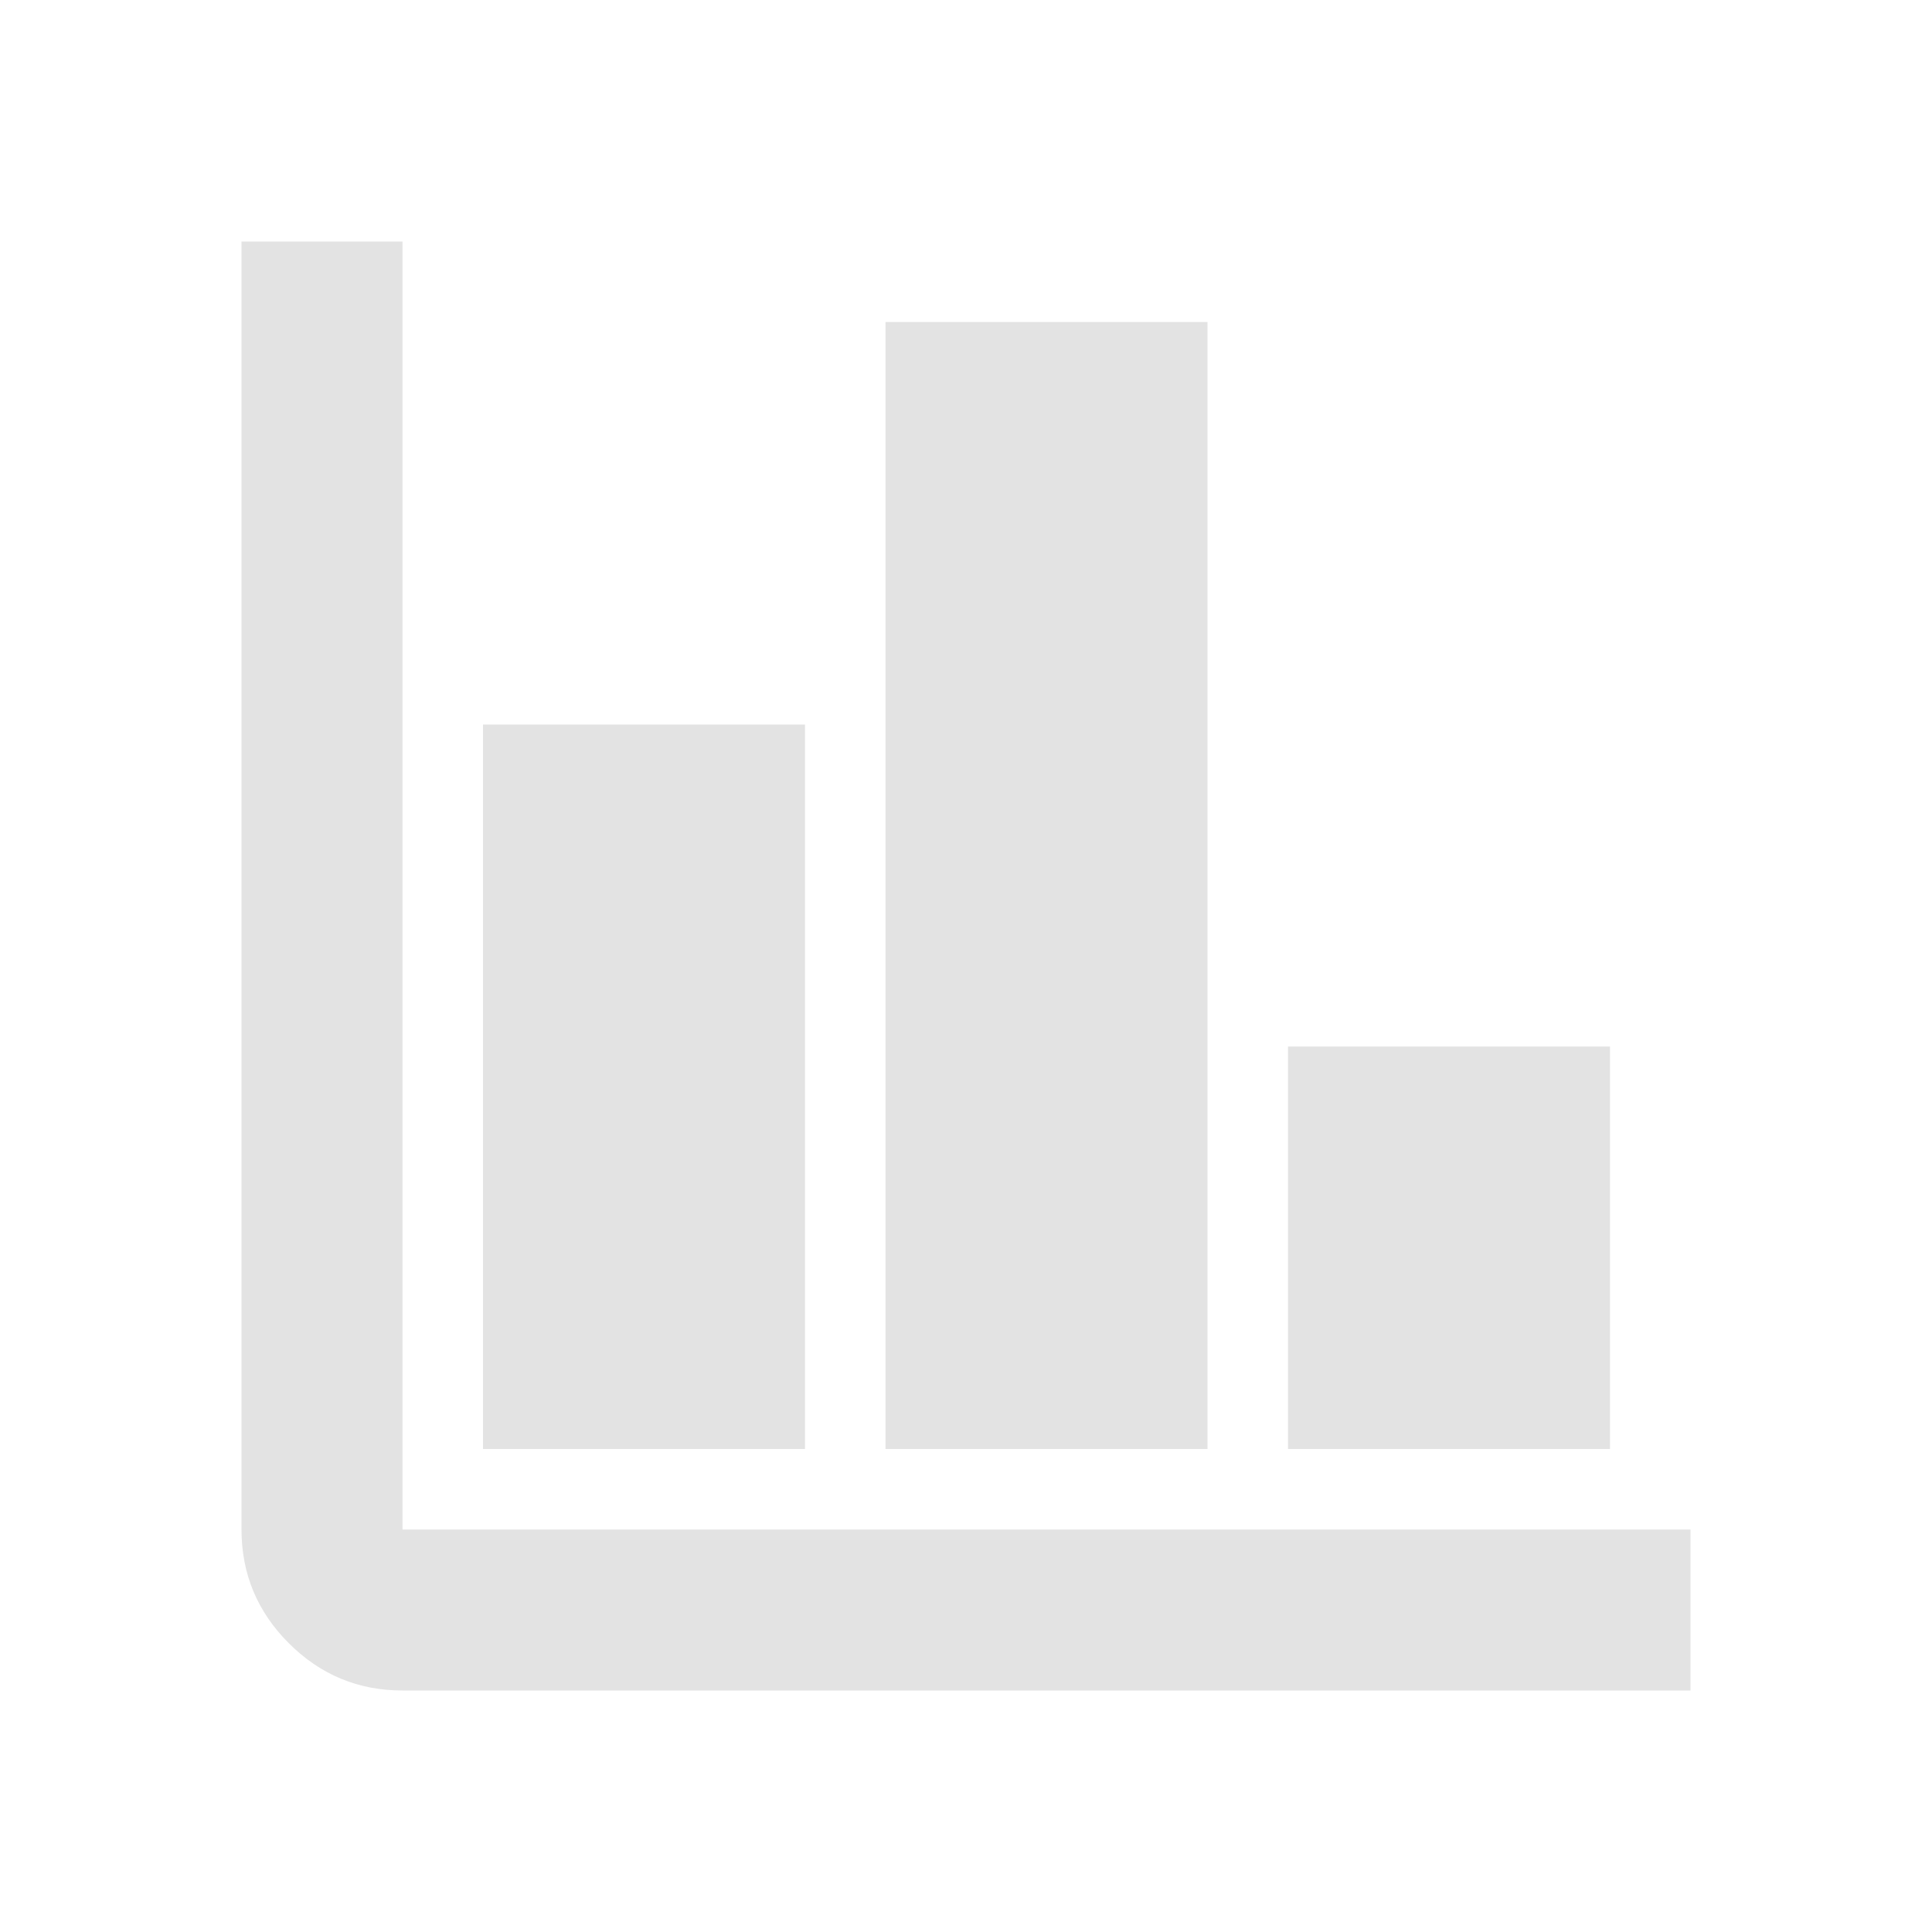
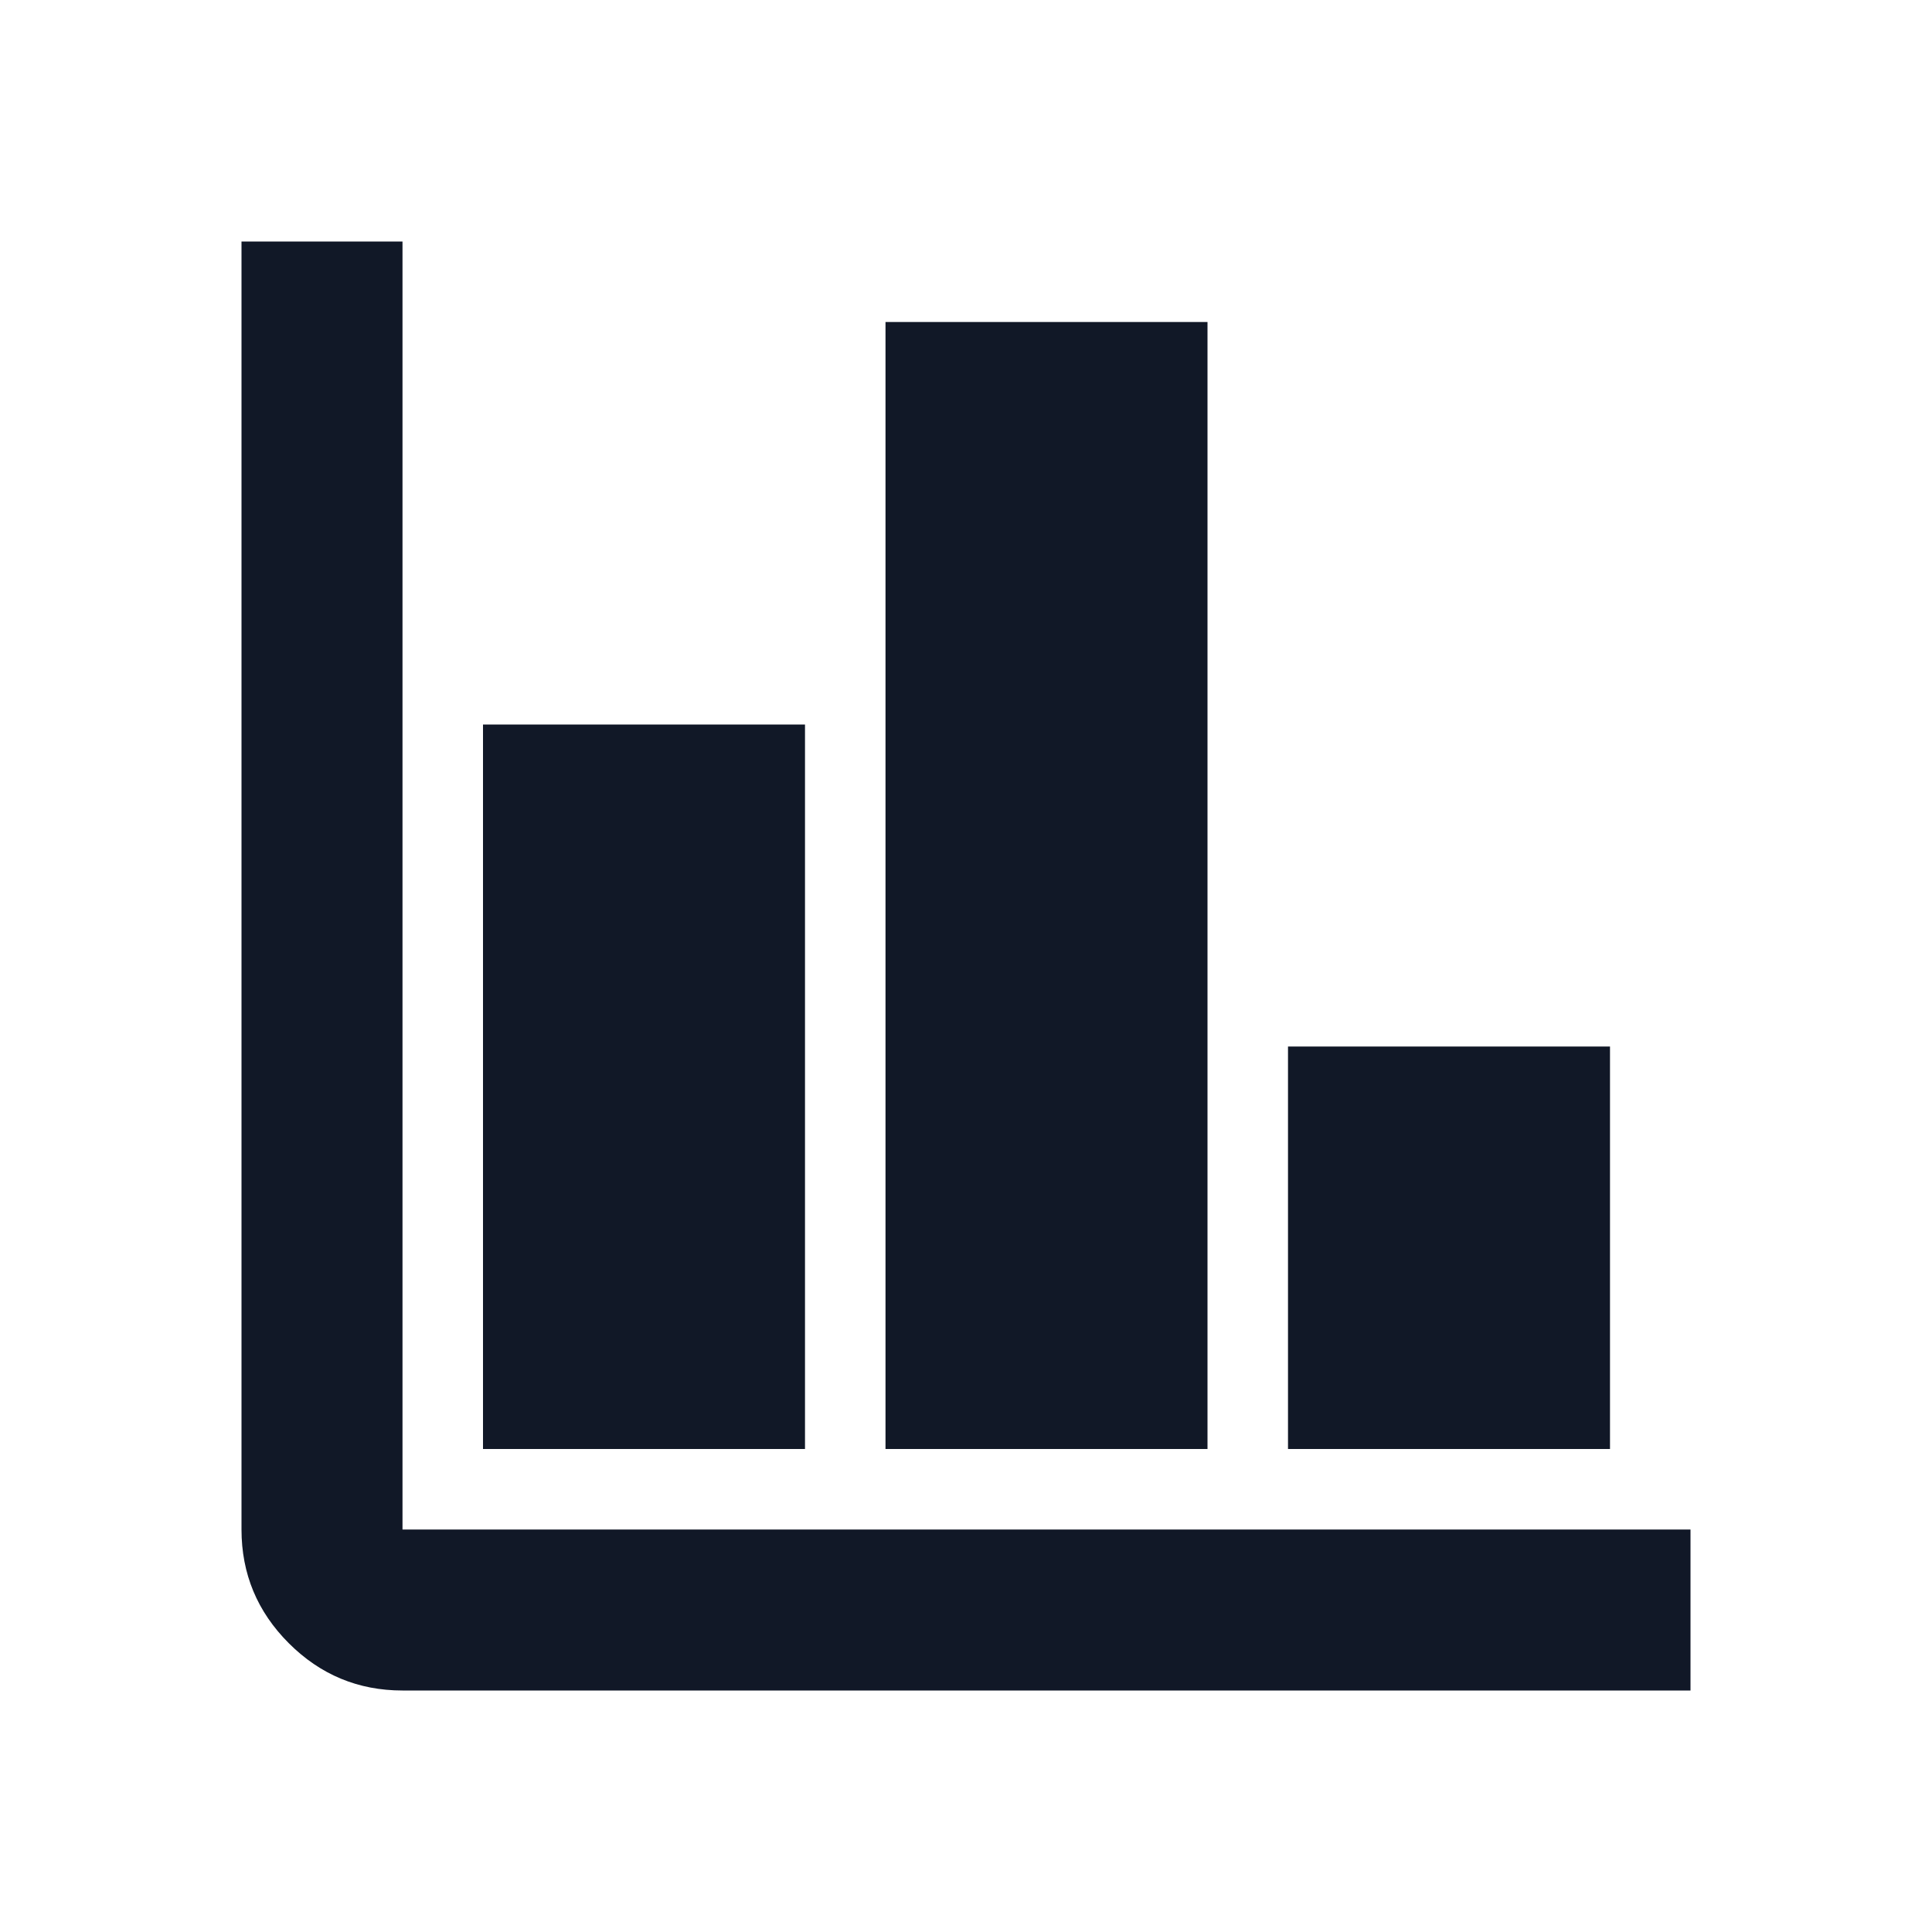
- <svg xmlns="http://www.w3.org/2000/svg" height="24px" viewBox="0 -960 960 960" width="24px" fill="#e3e3e3">
+ <svg xmlns="http://www.w3.org/2000/svg" height="24px" viewBox="0 -960 960 960" width="24px" fill="#111827">
  <path d="M200-120q-33 0-56.5-23.5T120-200v-640h80v640h640v80H200Zm40-120v-360h160v360H240Zm200 0v-560h160v560H440Zm200 0v-200h160v200H640Z" />
</svg>
